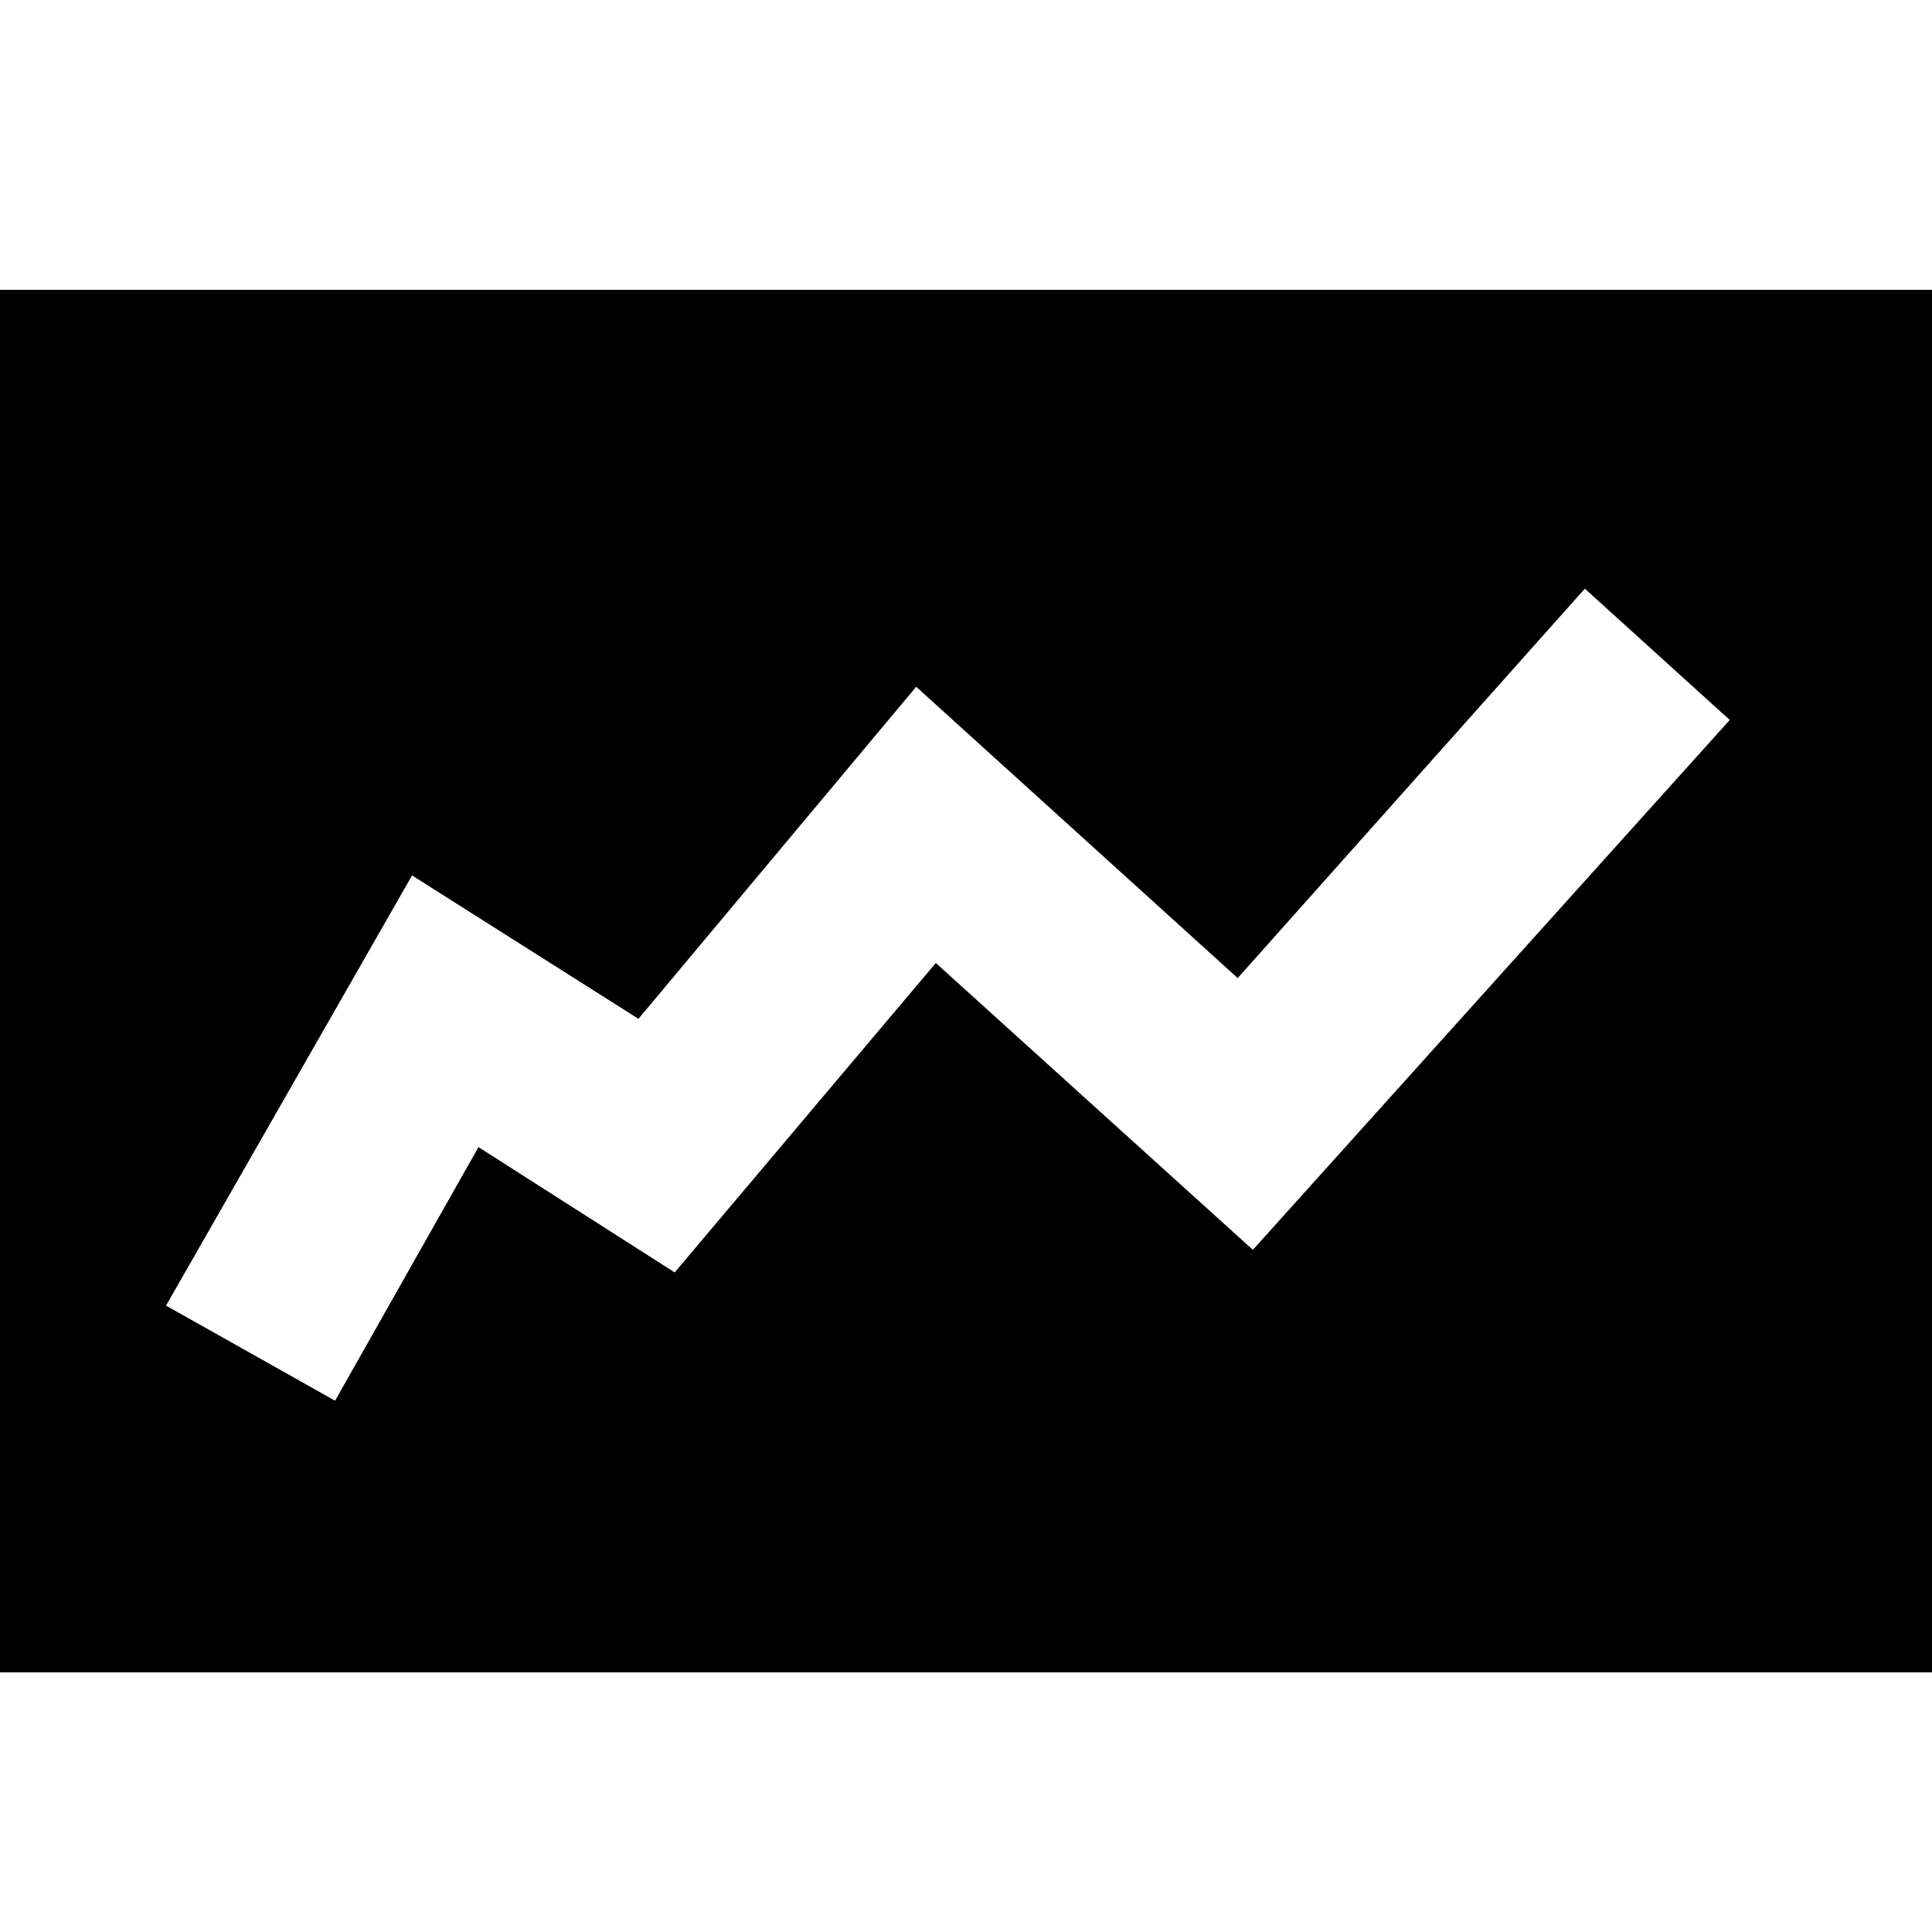
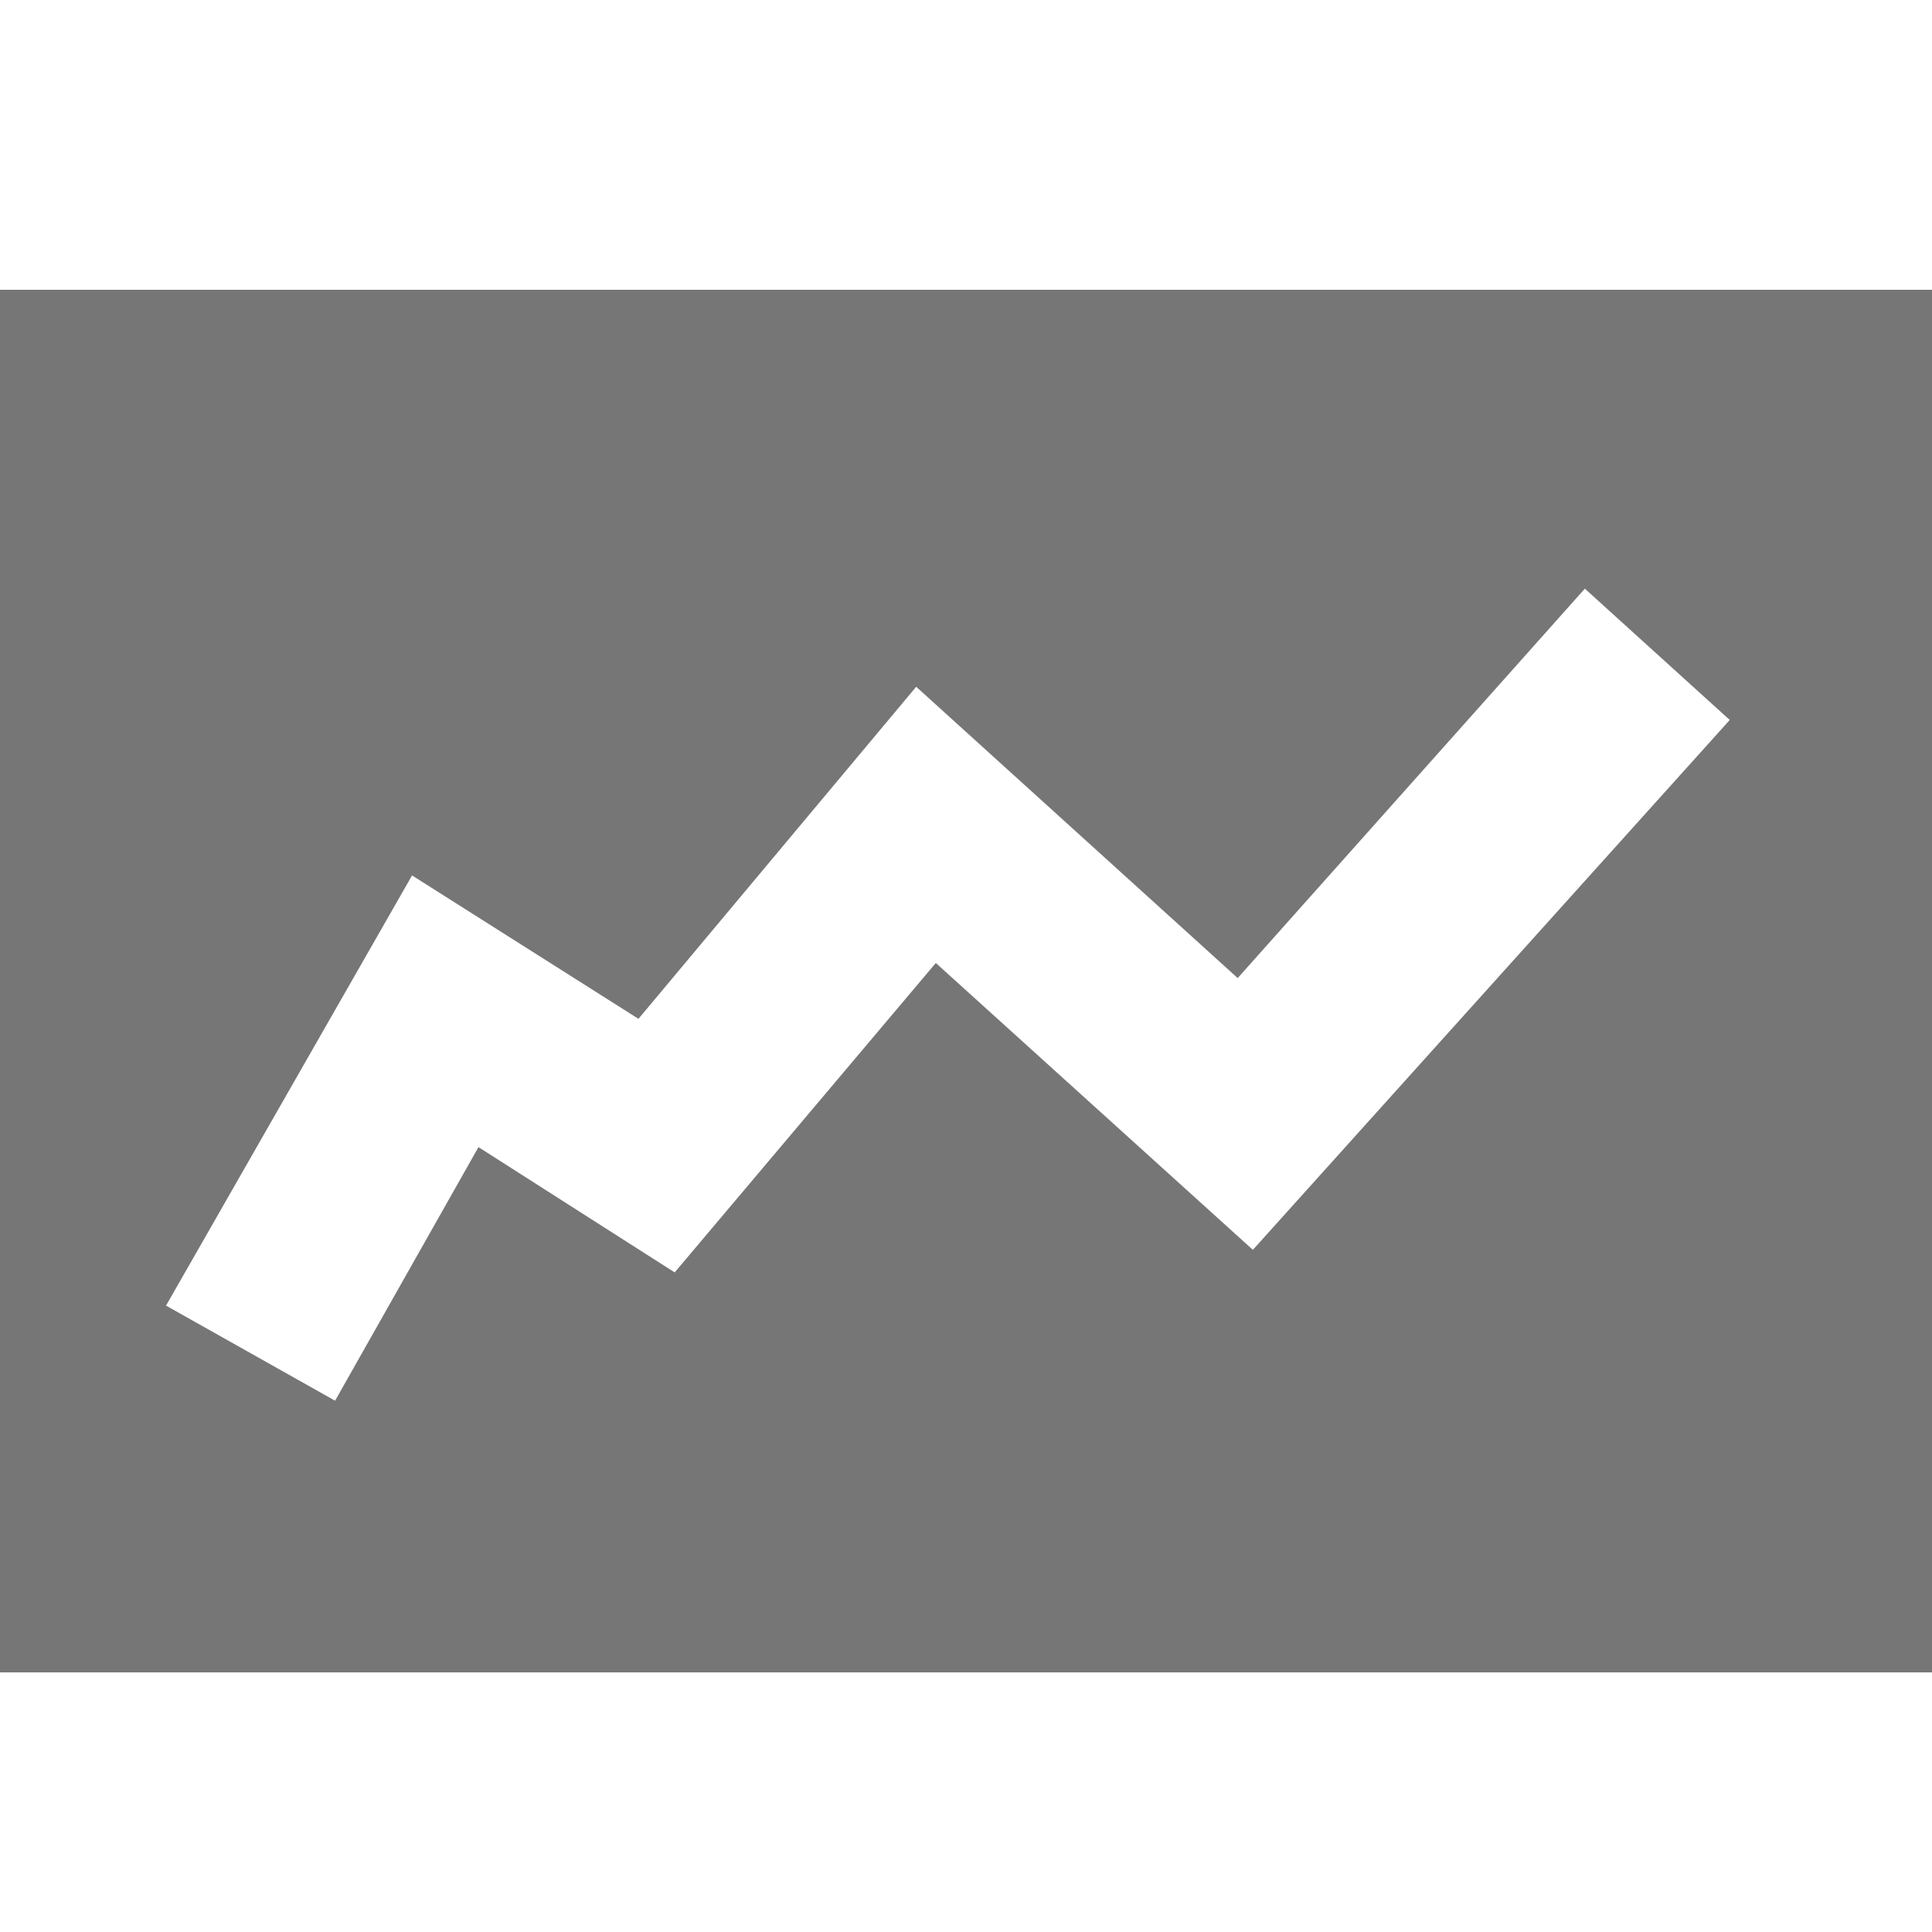
- <svg xmlns="http://www.w3.org/2000/svg" viewBox="0 0 128 128">
+ <svg xmlns="http://www.w3.org/2000/svg" viewBox="0 0 128 128" fill="#767676">
  <g>
    <path d="M0 19.2v91.6h128V19.2H0zm83 63.6l-21-19-17.3 20.5-13-8.3-9.5 16.8L11 86.5 27.3 58l15 9.5 18.4-22L82 64.8 105 39l9.6 8.7-31.5 35z" />
  </g>
</svg>
